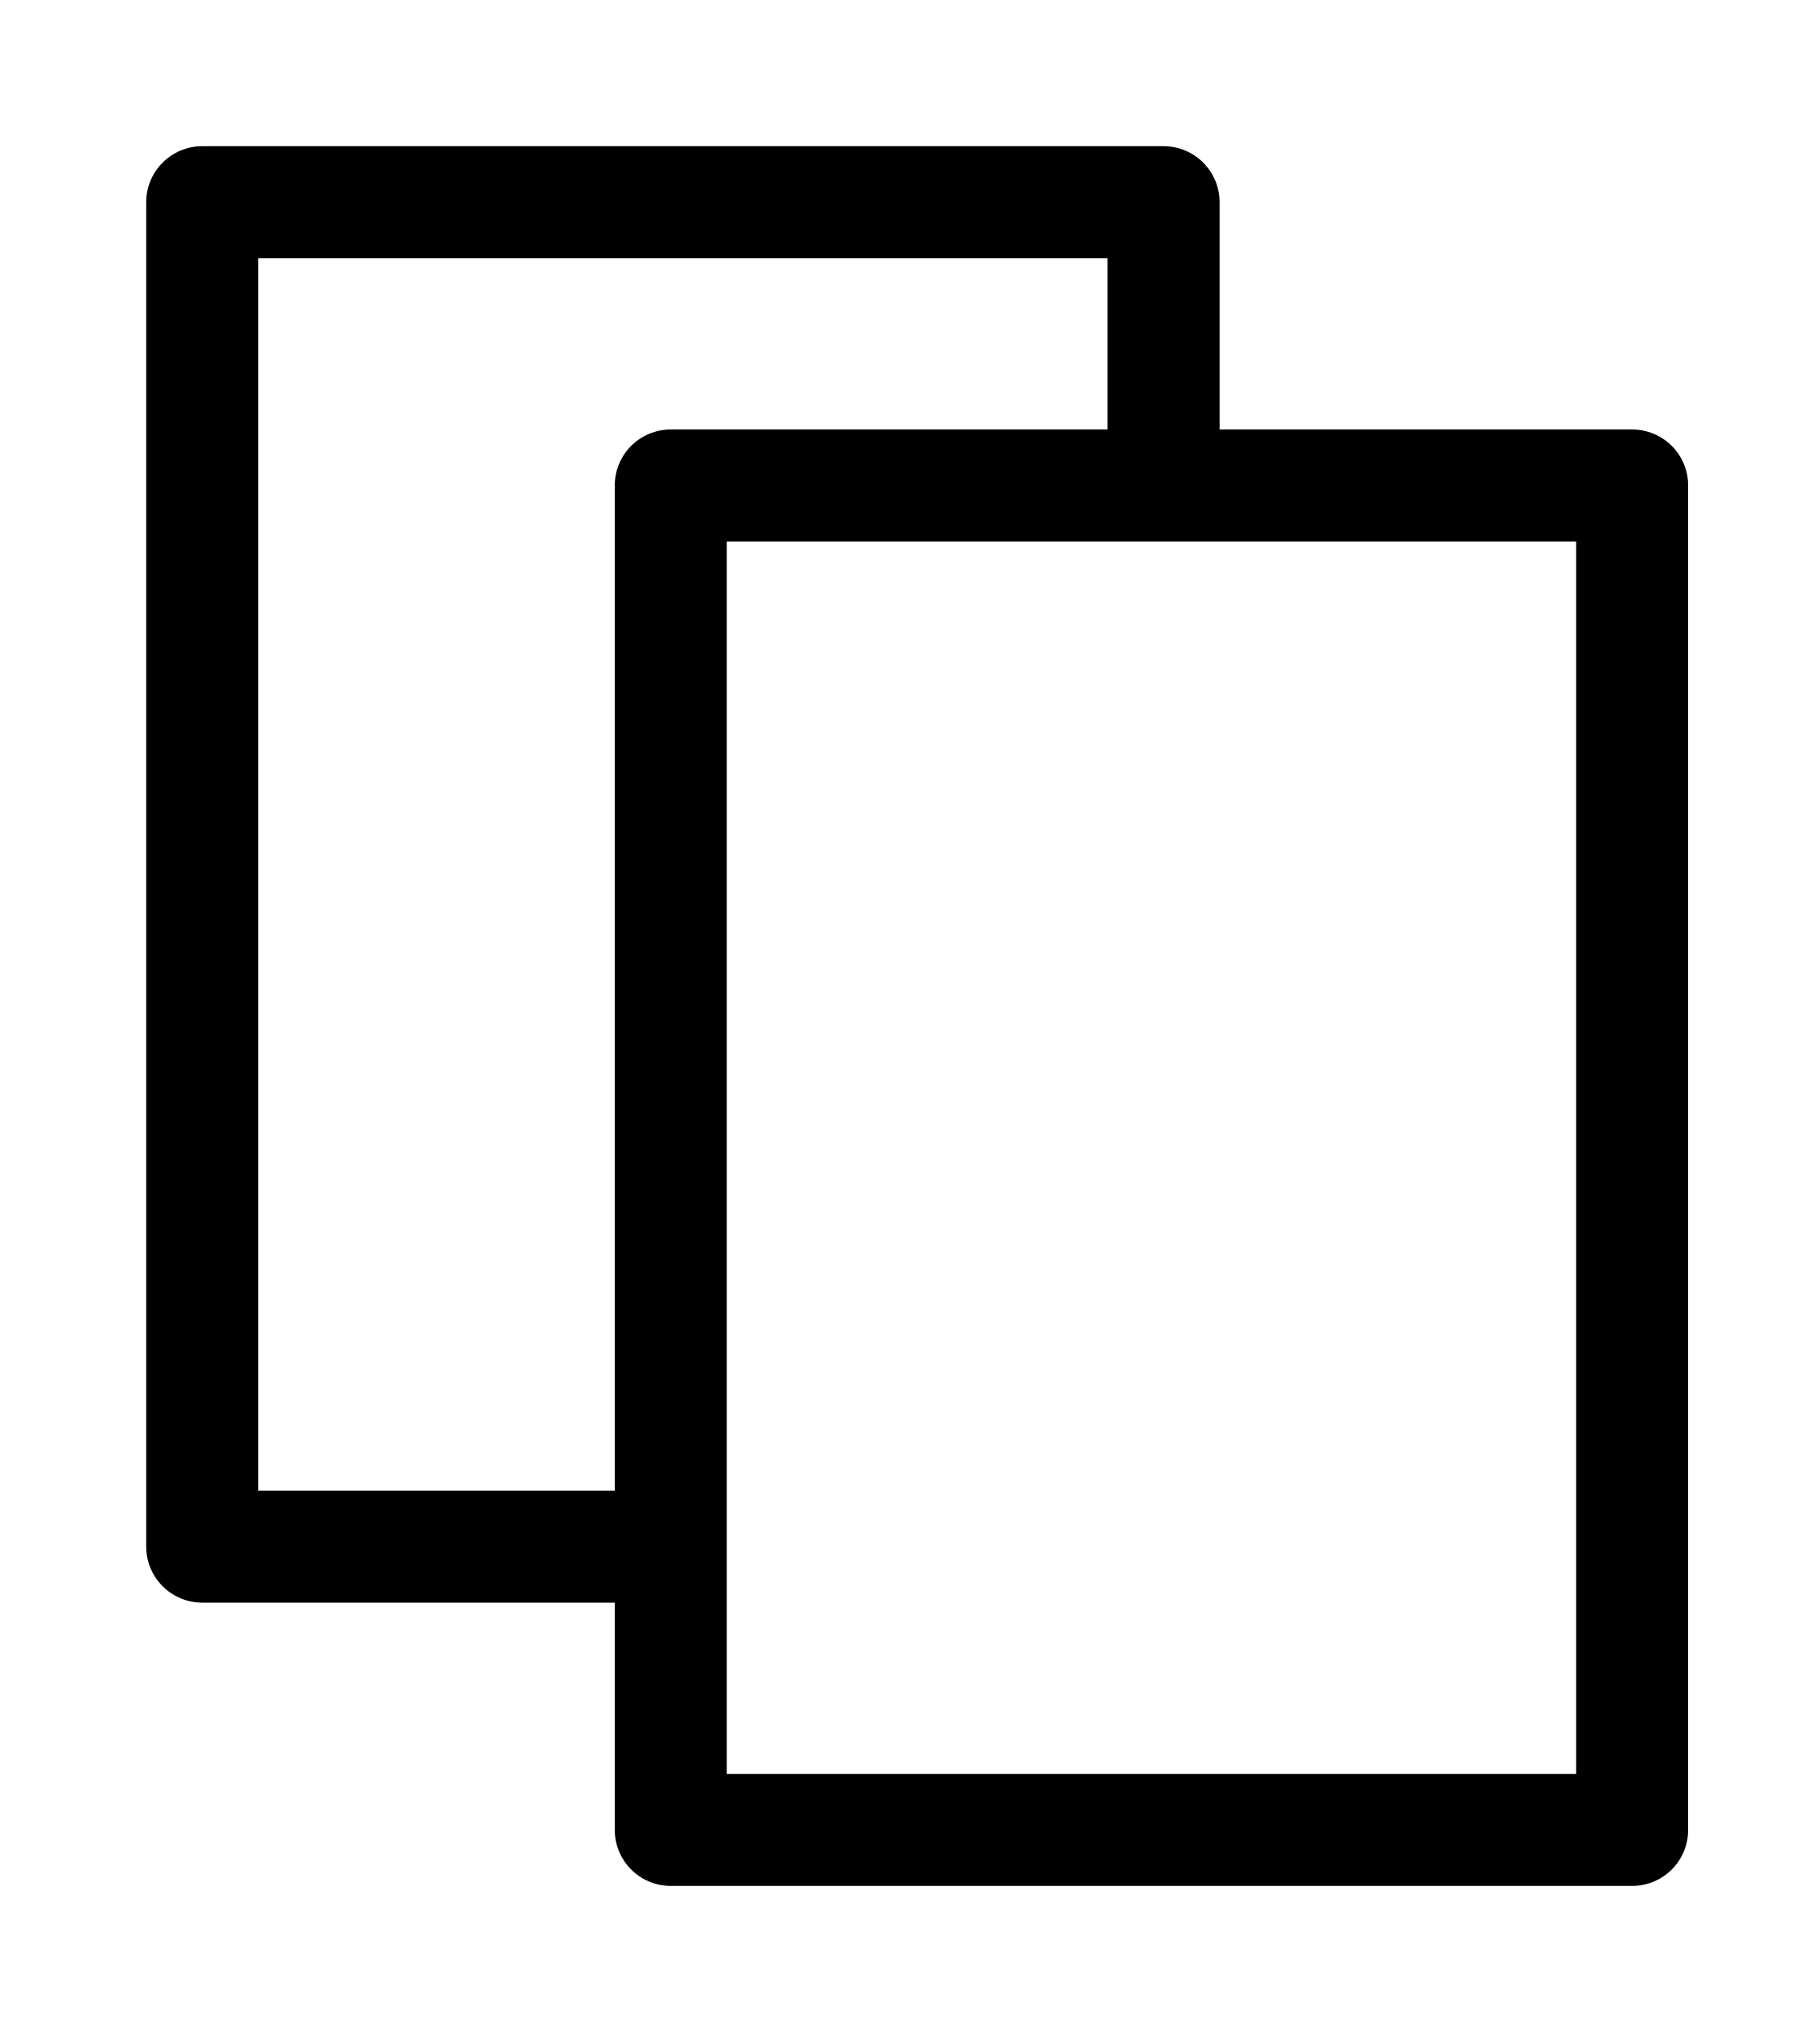
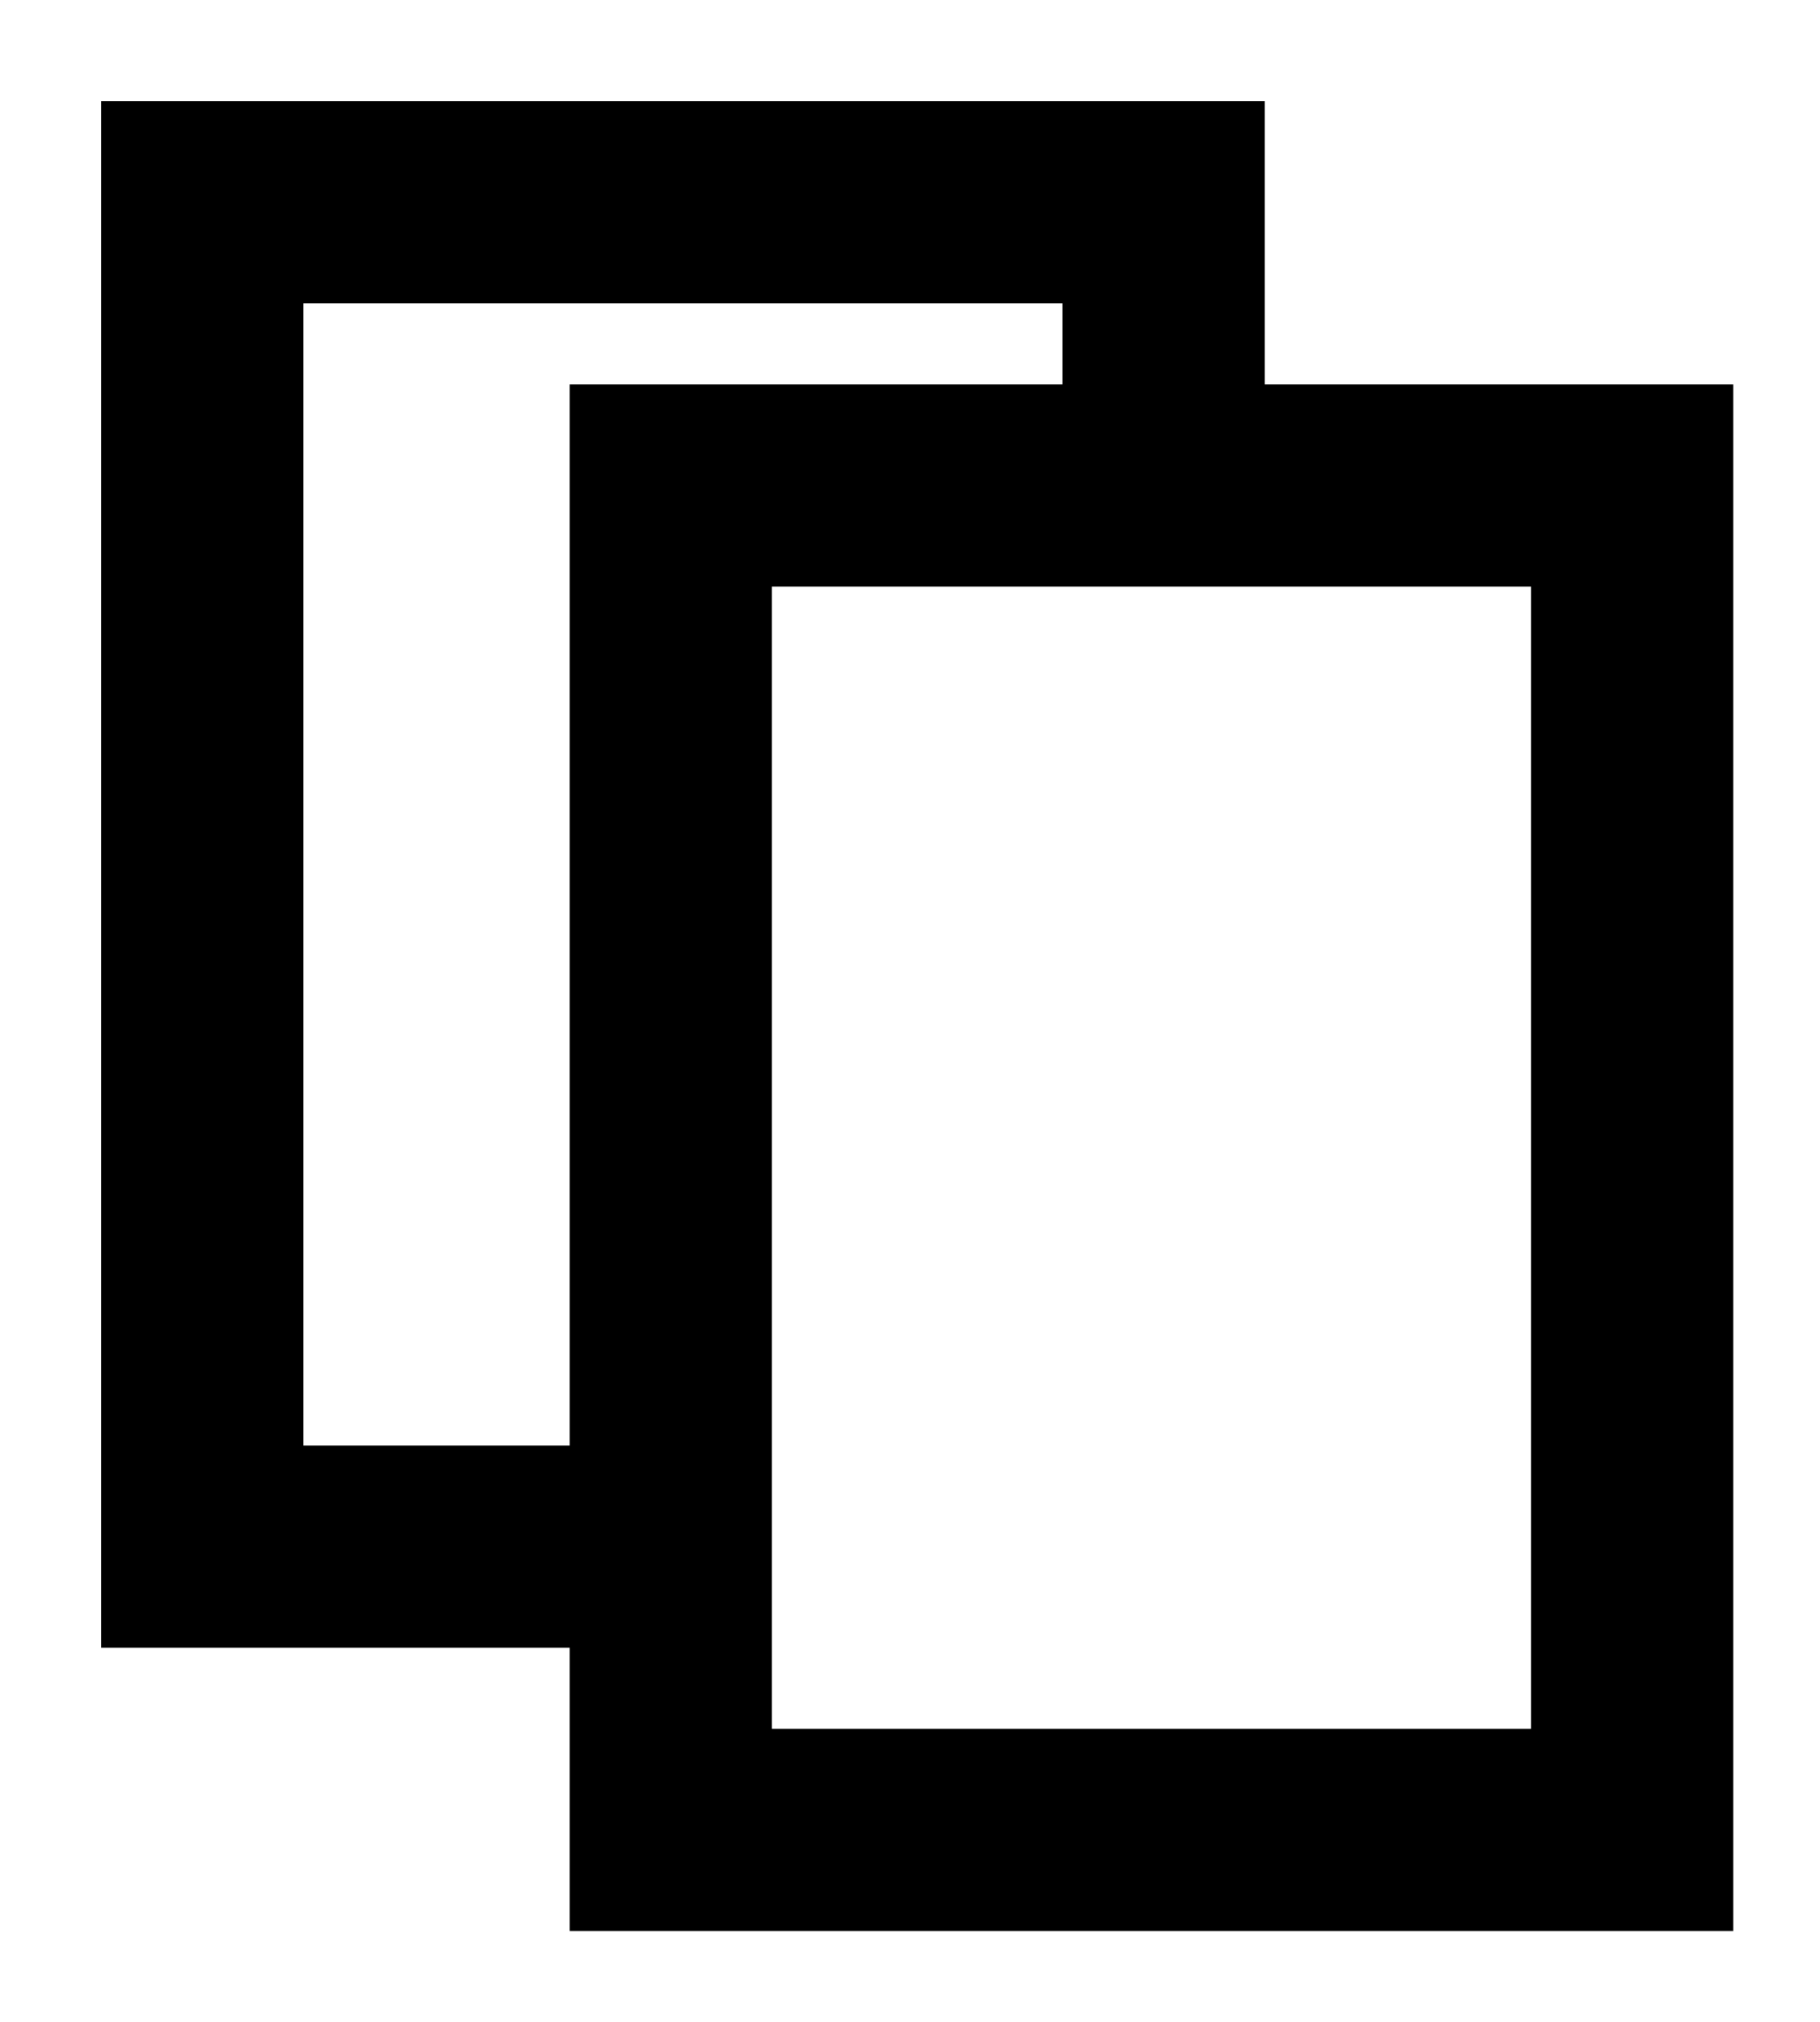
<svg xmlns="http://www.w3.org/2000/svg" width="9" height="10" viewBox="0 0 9 10" fill="none">
-   <path d="M8.071 2.401H3.317V9.05H8.071V2.401Z" stroke="black" stroke-width="0.554" stroke-linecap="round" stroke-linejoin="round" />
-   <path d="M3.294 7.649H1V1H5.754V2.347" stroke="black" stroke-width="0.554" stroke-linecap="round" stroke-linejoin="round" />
+   <path d="M8.071 2.401H3.317V9.05H8.071V2.401Z" stroke="black" strokeWidth="0.554" strokeLinecap="round" strokeLinejoin="round" />
+   <path d="M3.294 7.649H1V1H5.754V2.347" stroke="black" strokeWidth="0.554" strokeLinecap="round" strokeLinejoin="round" />
</svg>
